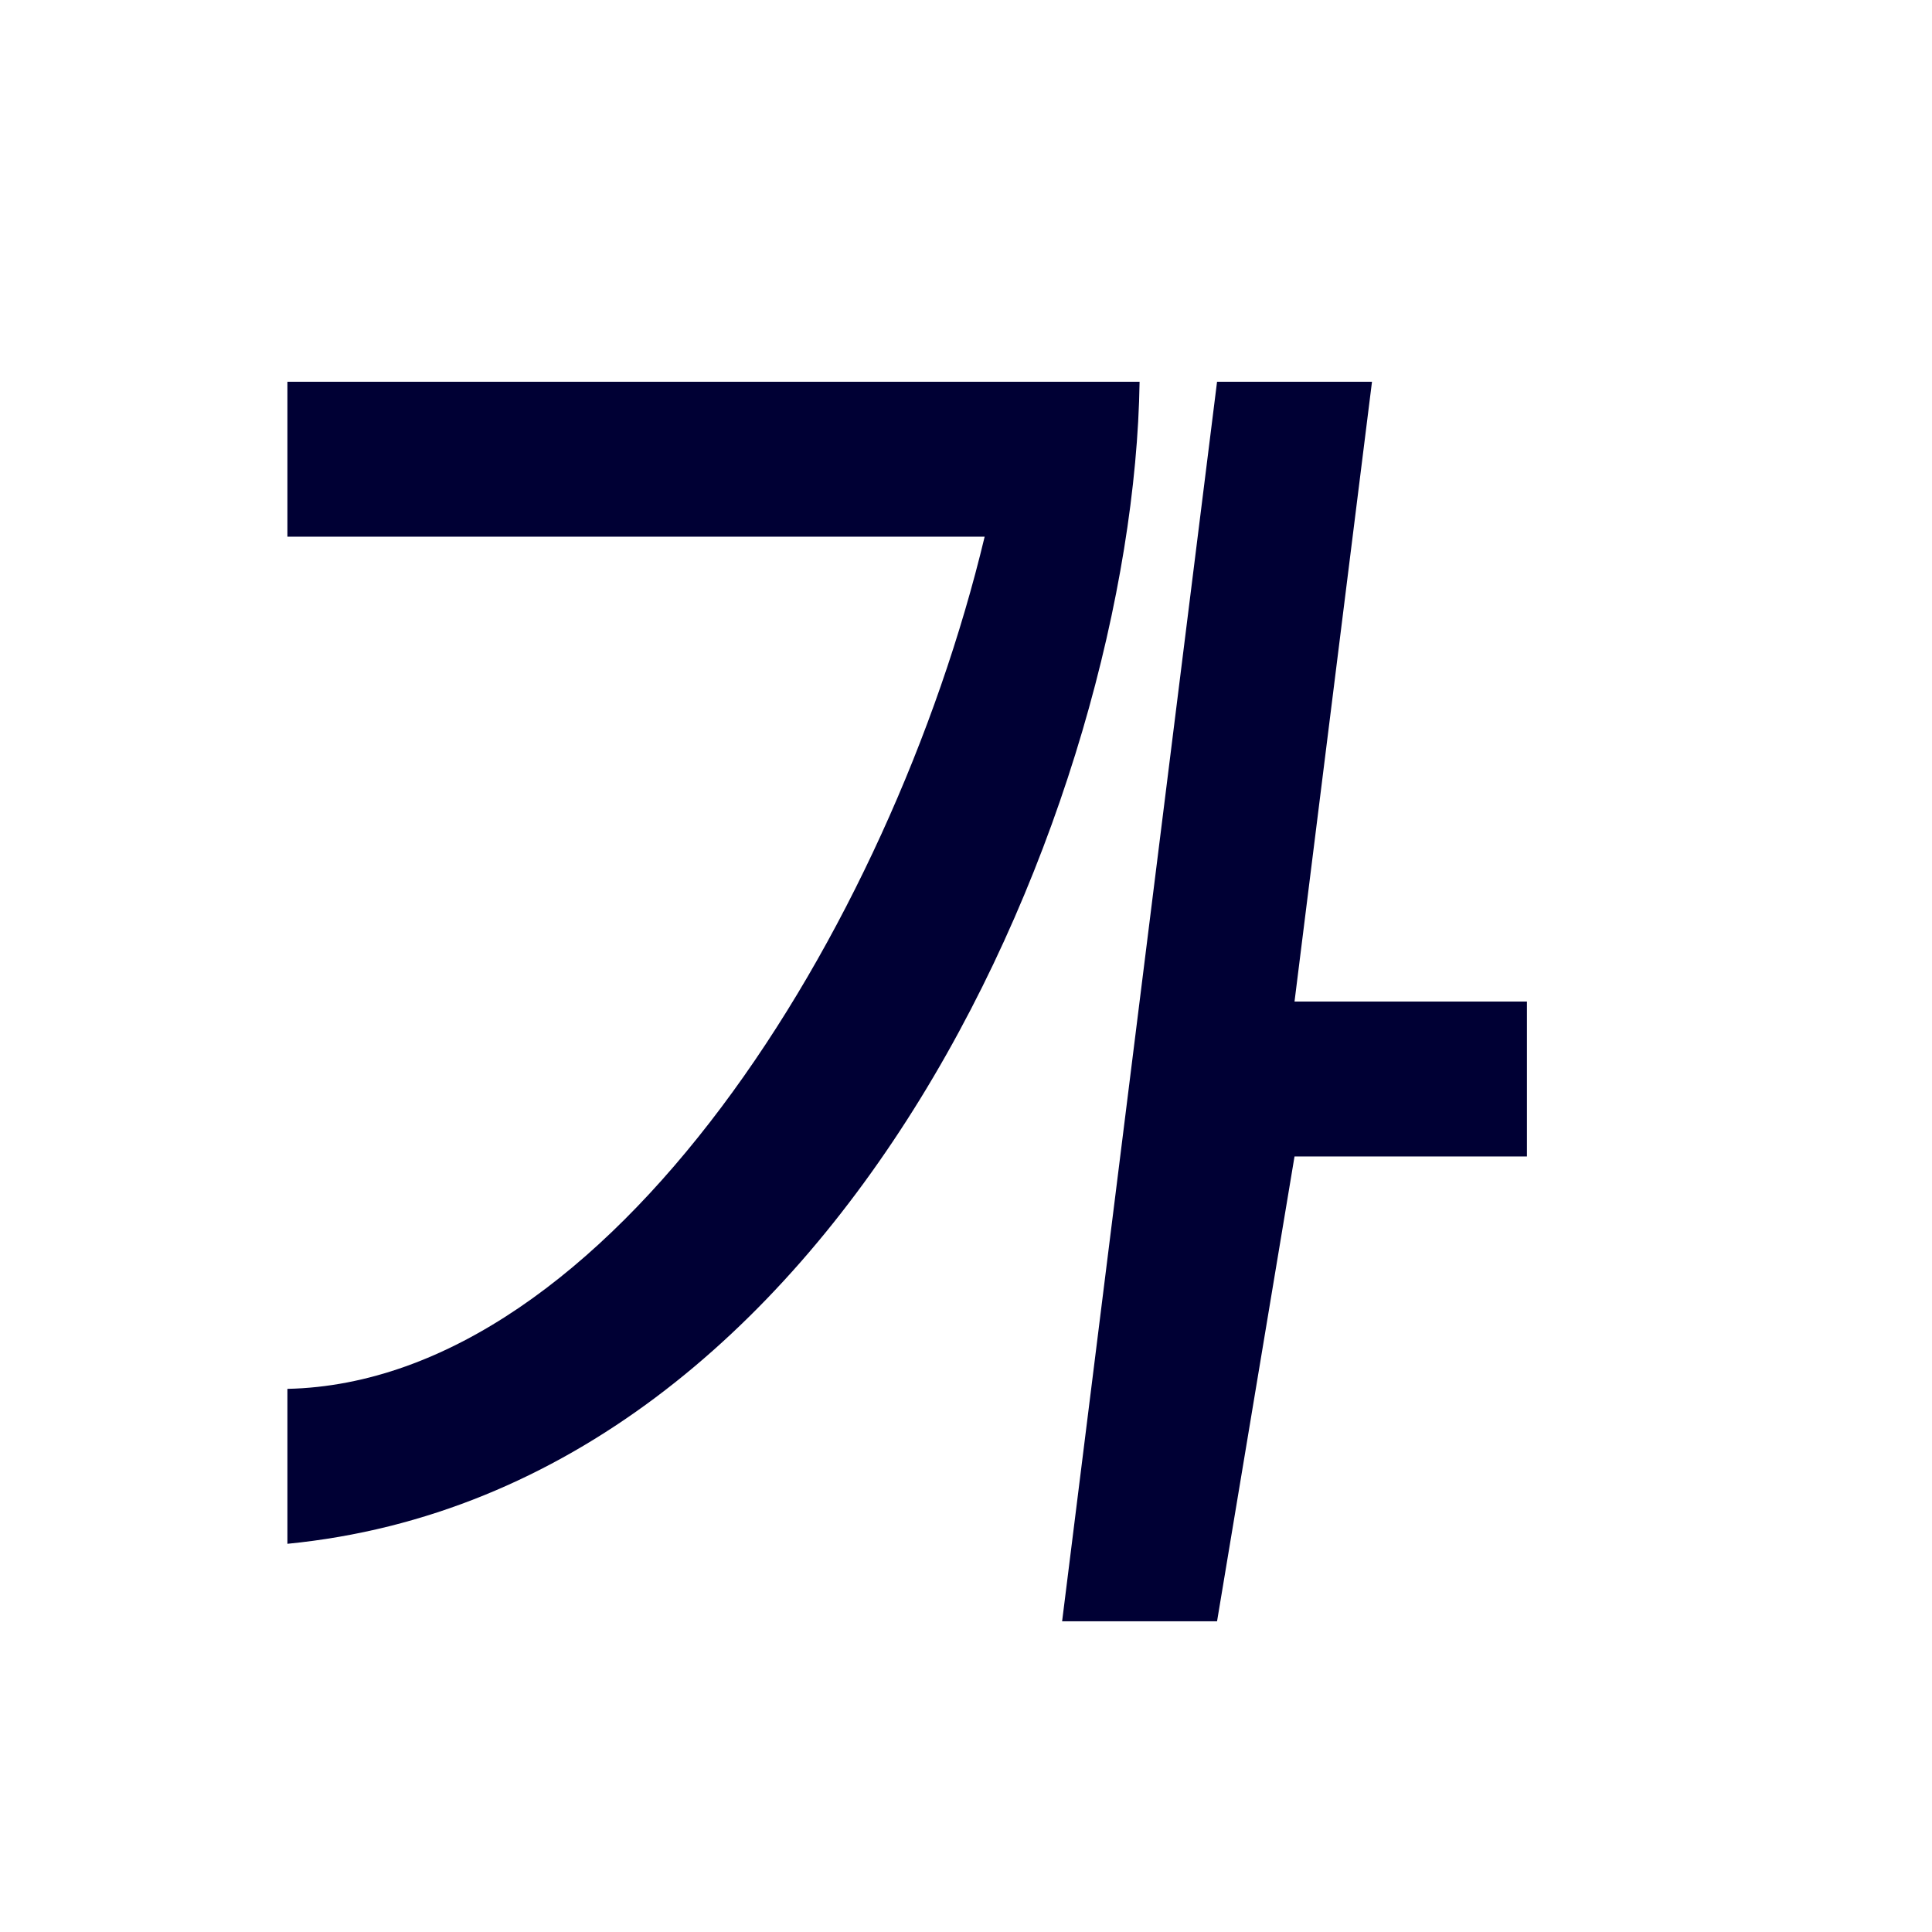
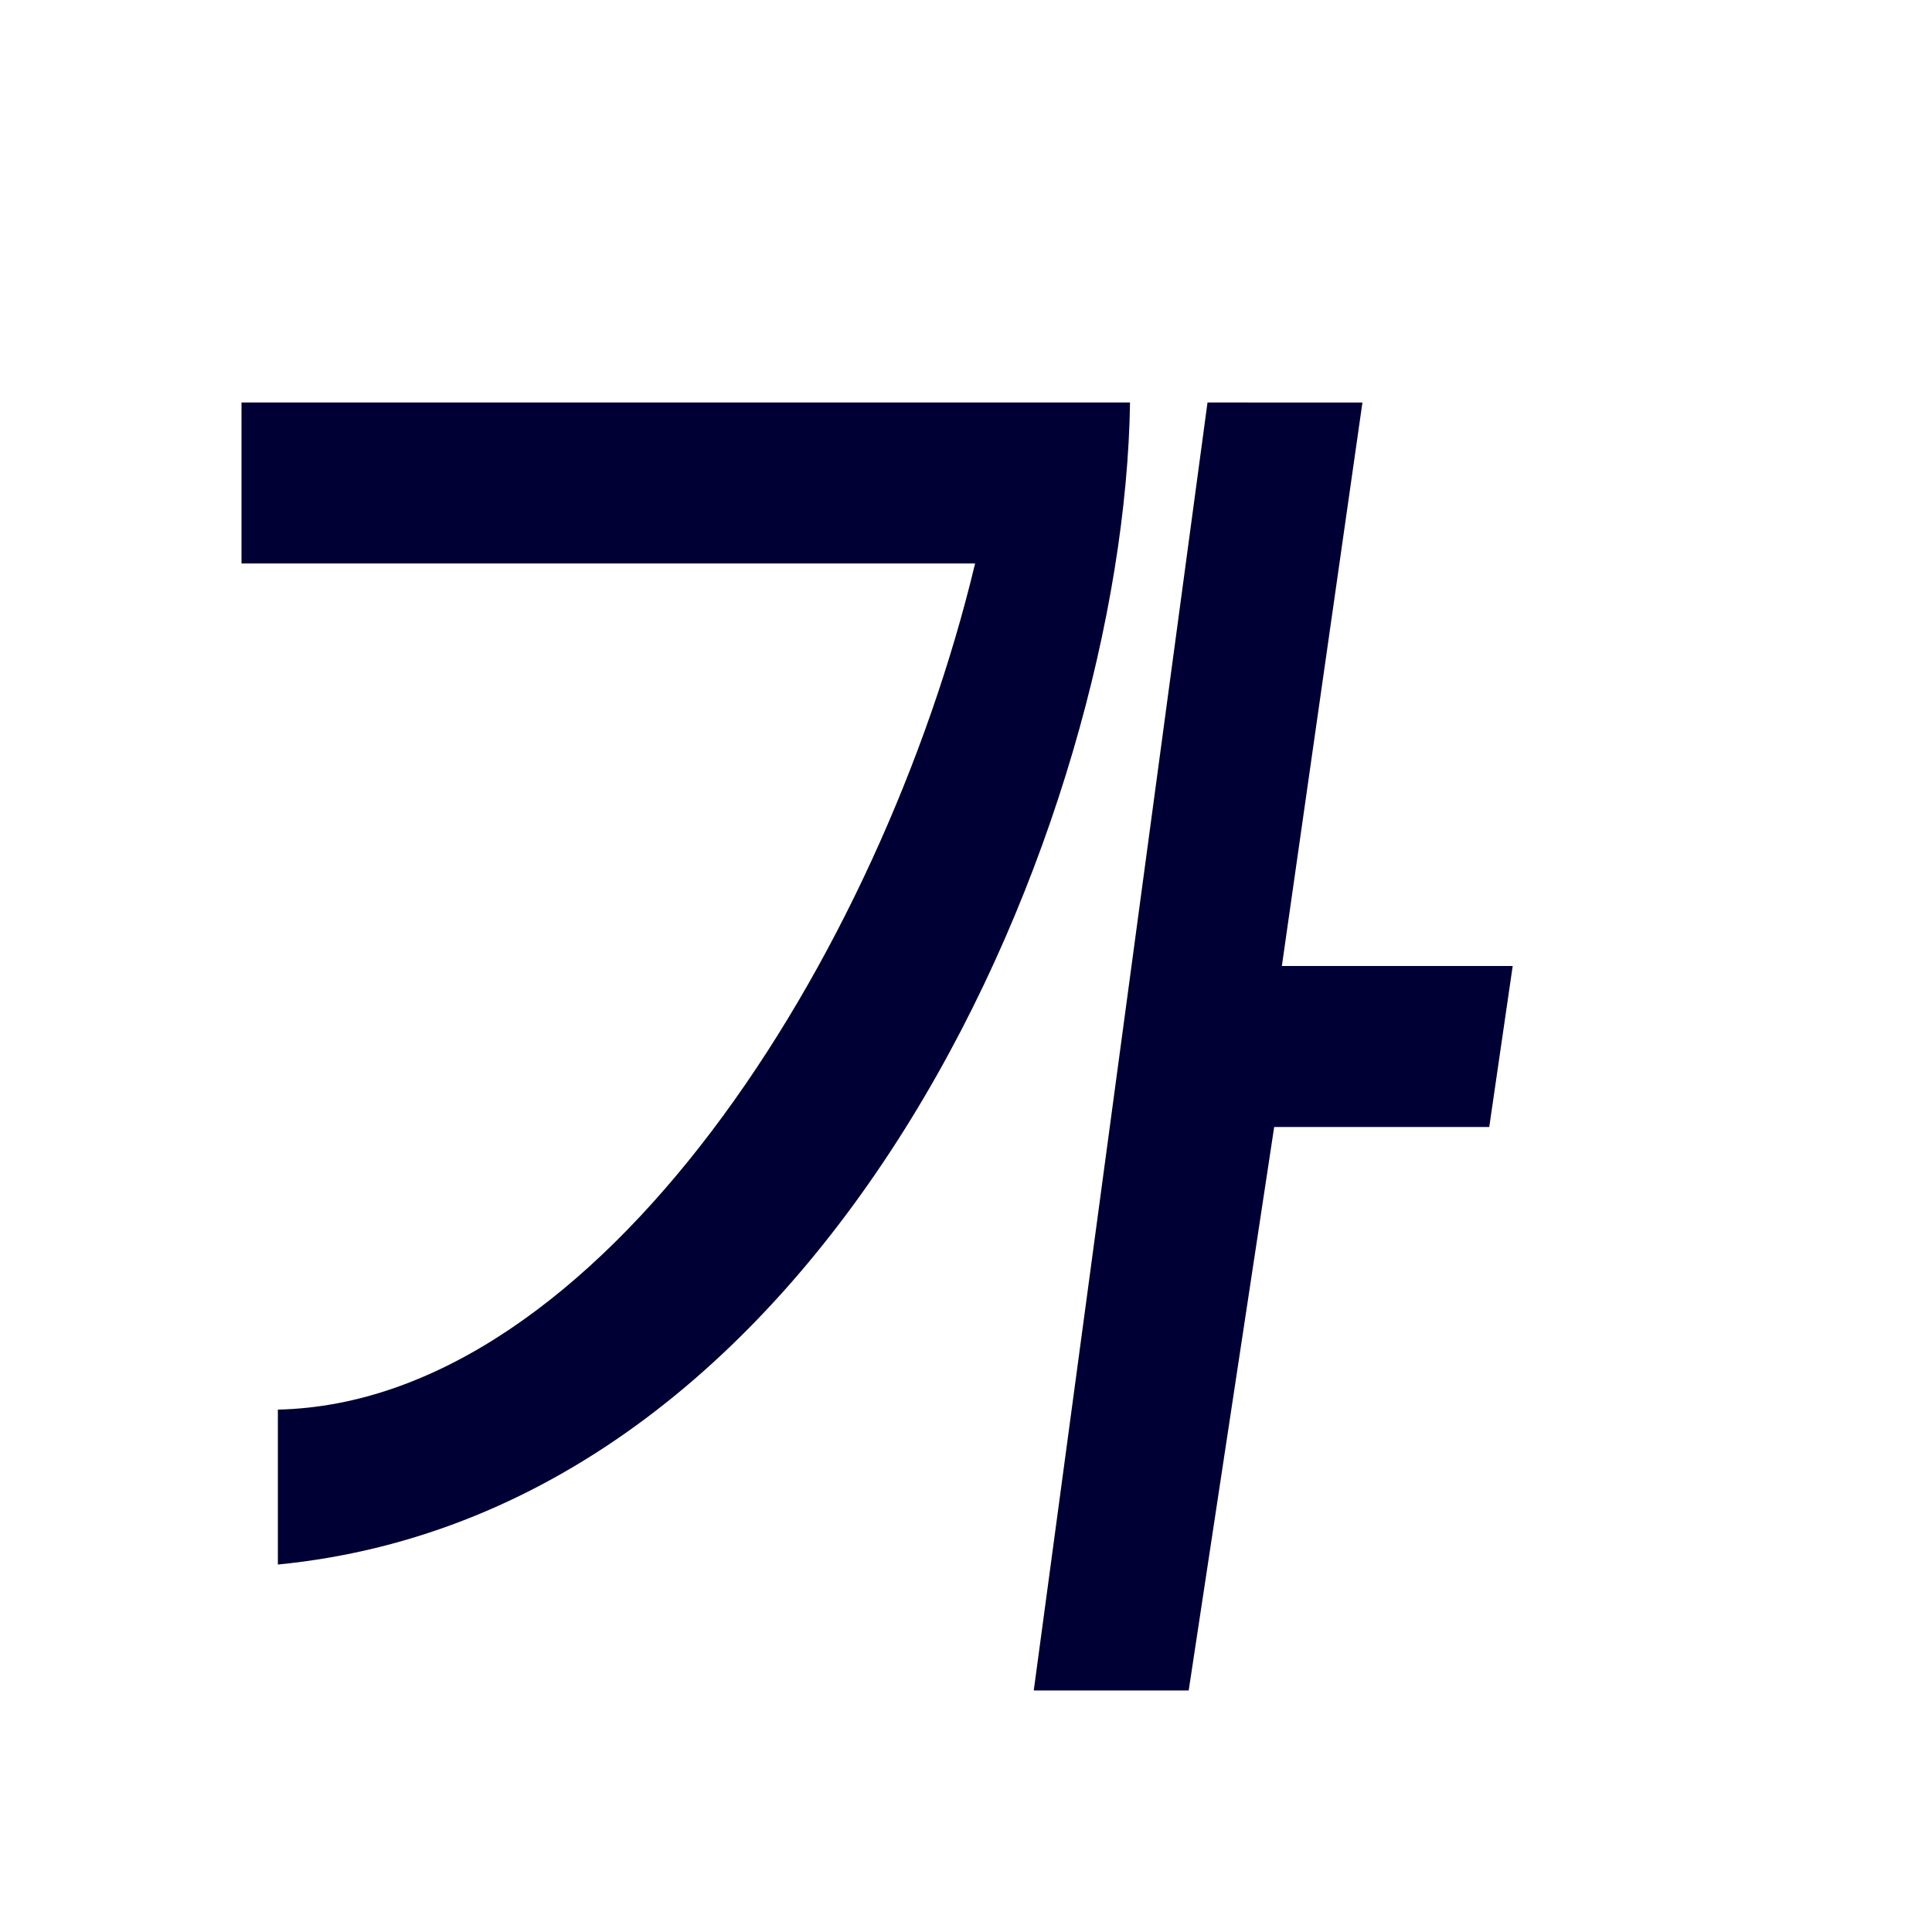
<svg xmlns="http://www.w3.org/2000/svg" height="24" width="24">
-   <g fill="#000034" transform="matrix(.171875 0 0 .171875 1 1)">
+   <g fill="#000034" transform="matrix(.171875 0 0 .171875 .88138 1.257559)">
    <path d="m54.893 3.281v-2.795z" />
-     <path d="m82.145 21.774-11.198 89.587h11.198l5.599-33.595h16.798v-11.198h-16.798l5.599-44.794zm-67.19 0v11.198h50.393c-6.792 28.356-27.161 61.084-50.393 61.591v11.198c40.37-3.956 61.134-53.917 61.591-83.988z" fill-rule="evenodd" stroke-width="5.599" />
+     <path d="m82.145 21.774-12.558 93.091h11.198l6.179-40.727h15.544l1.695-11.636h-16.684l5.824-40.727zm-69.818 0v11.636l53.021 0c-6.792 28.356-27.161 60.646-50.393 61.153v11.198c40.37-3.956 61.134-53.917 61.591-83.988z" fill-rule="evenodd" stroke-width="5.599" />
  </g>
</svg>
